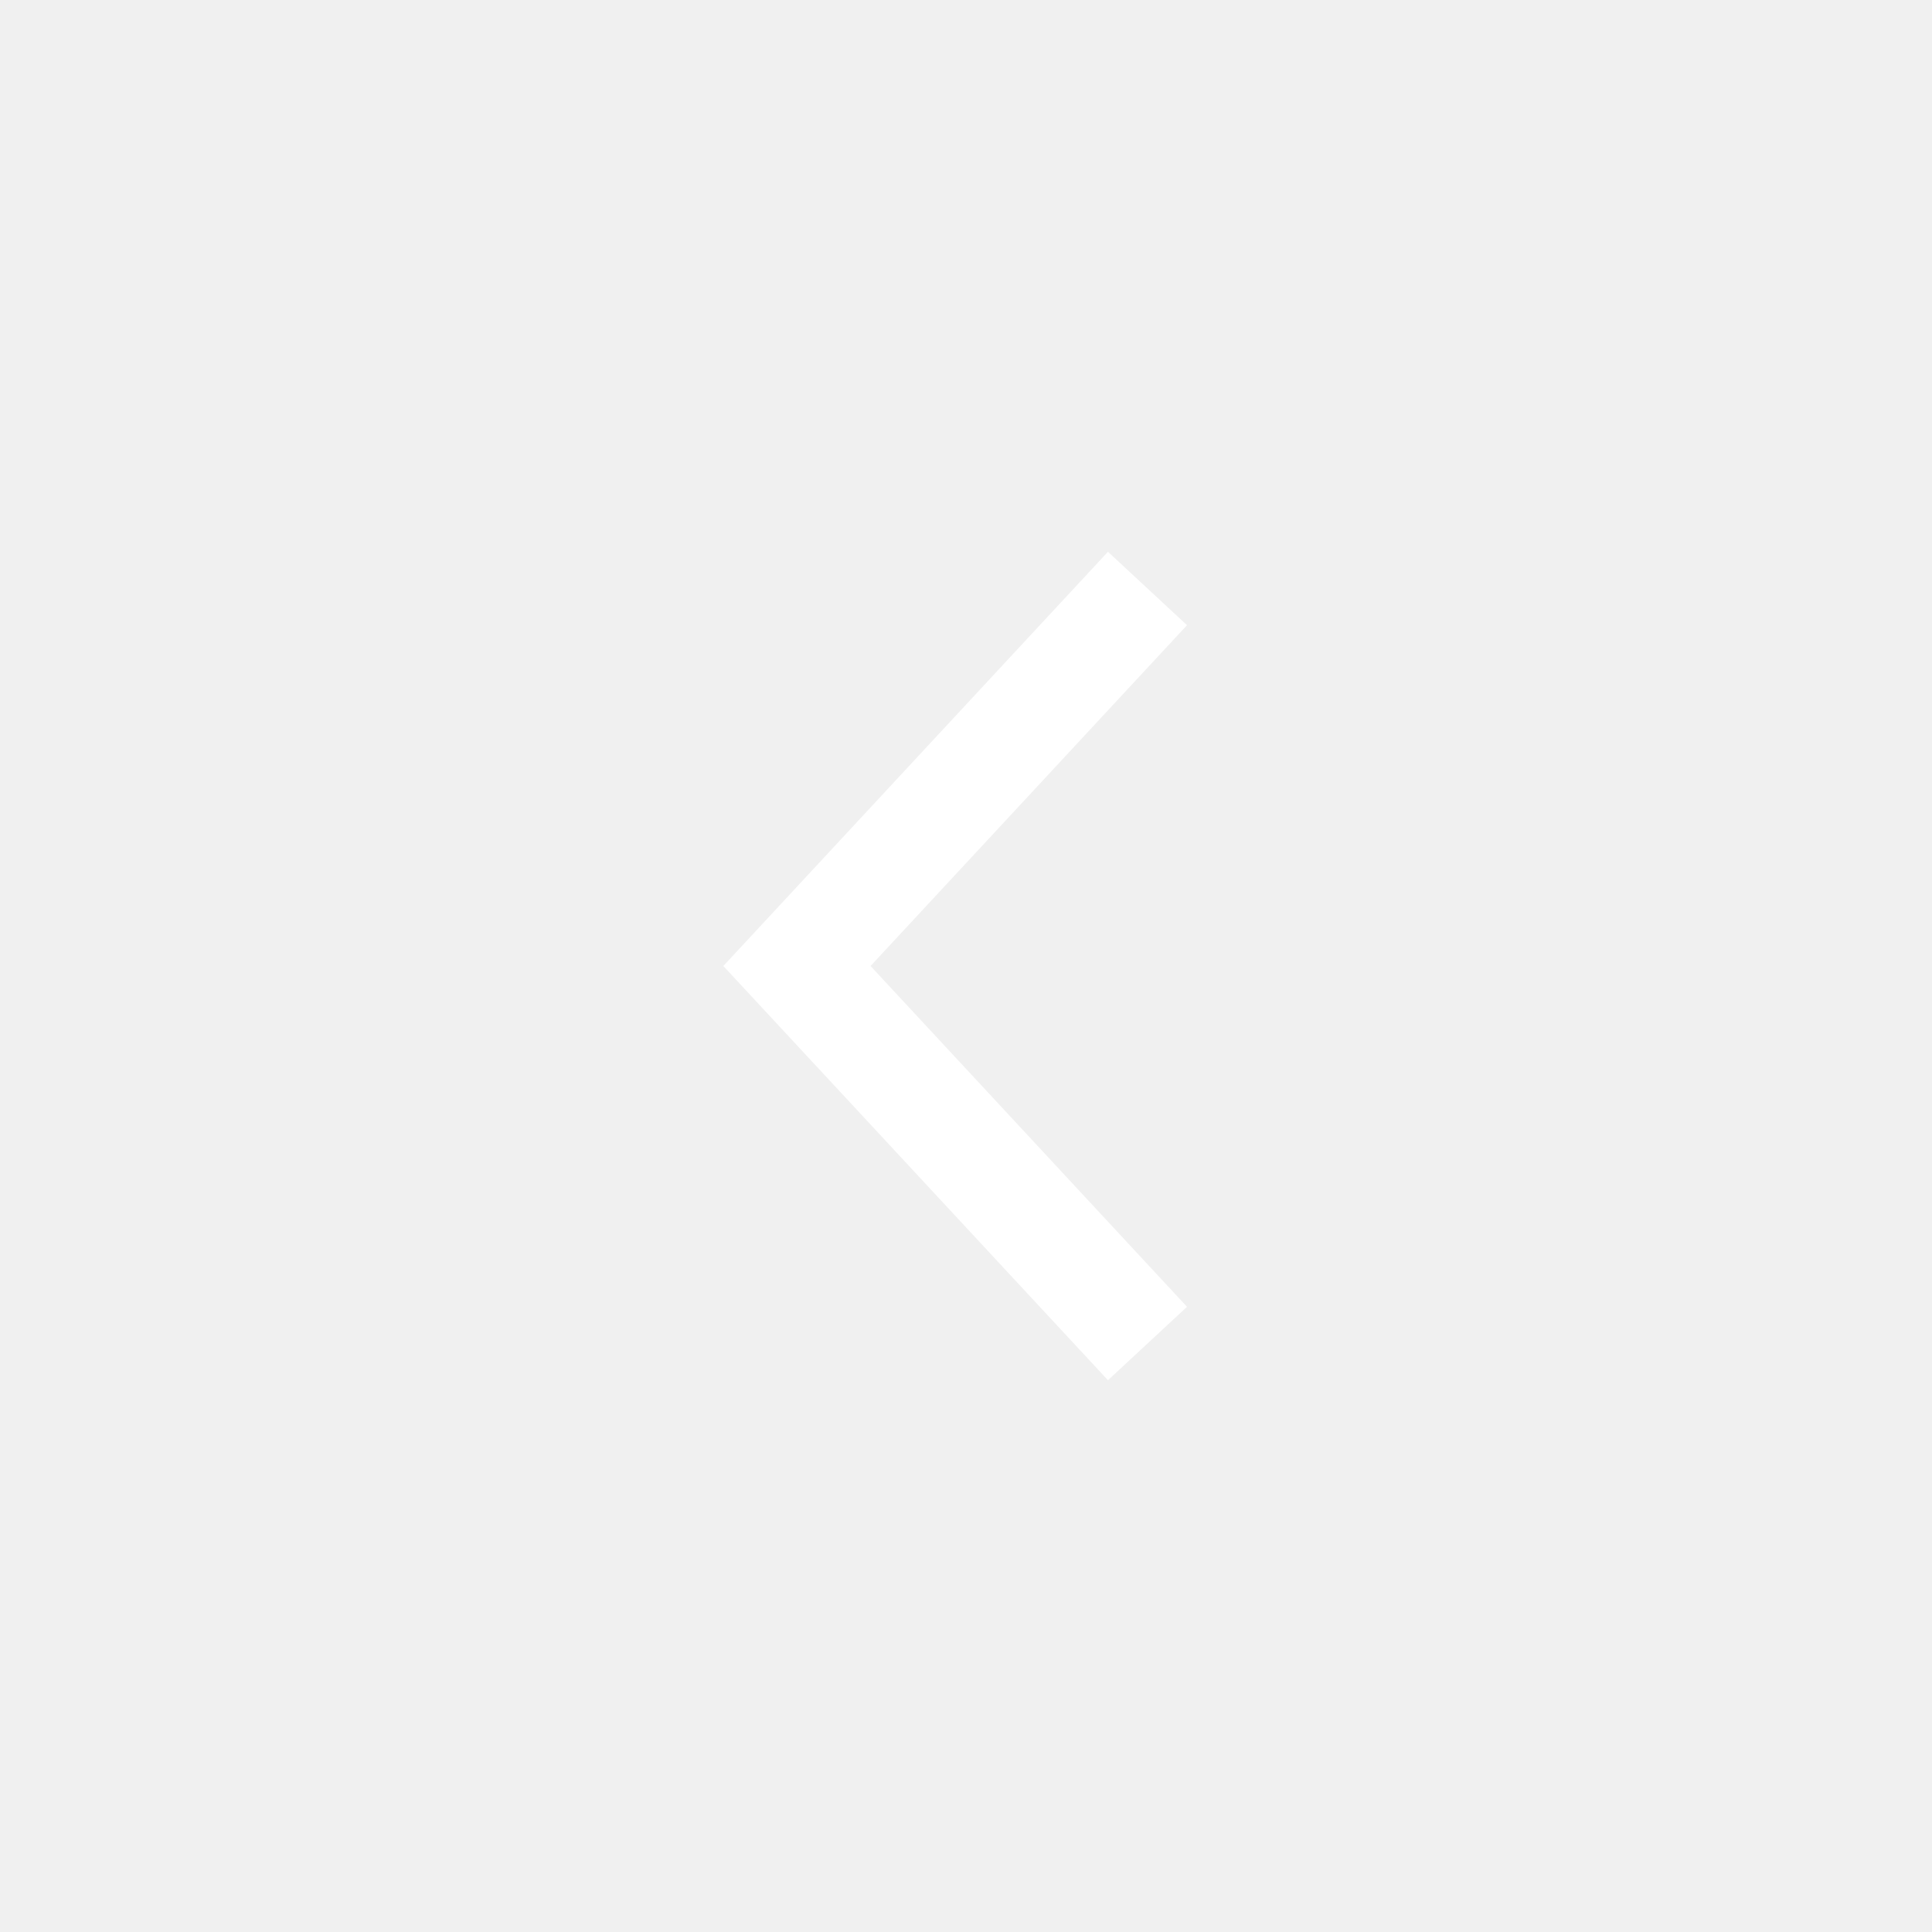
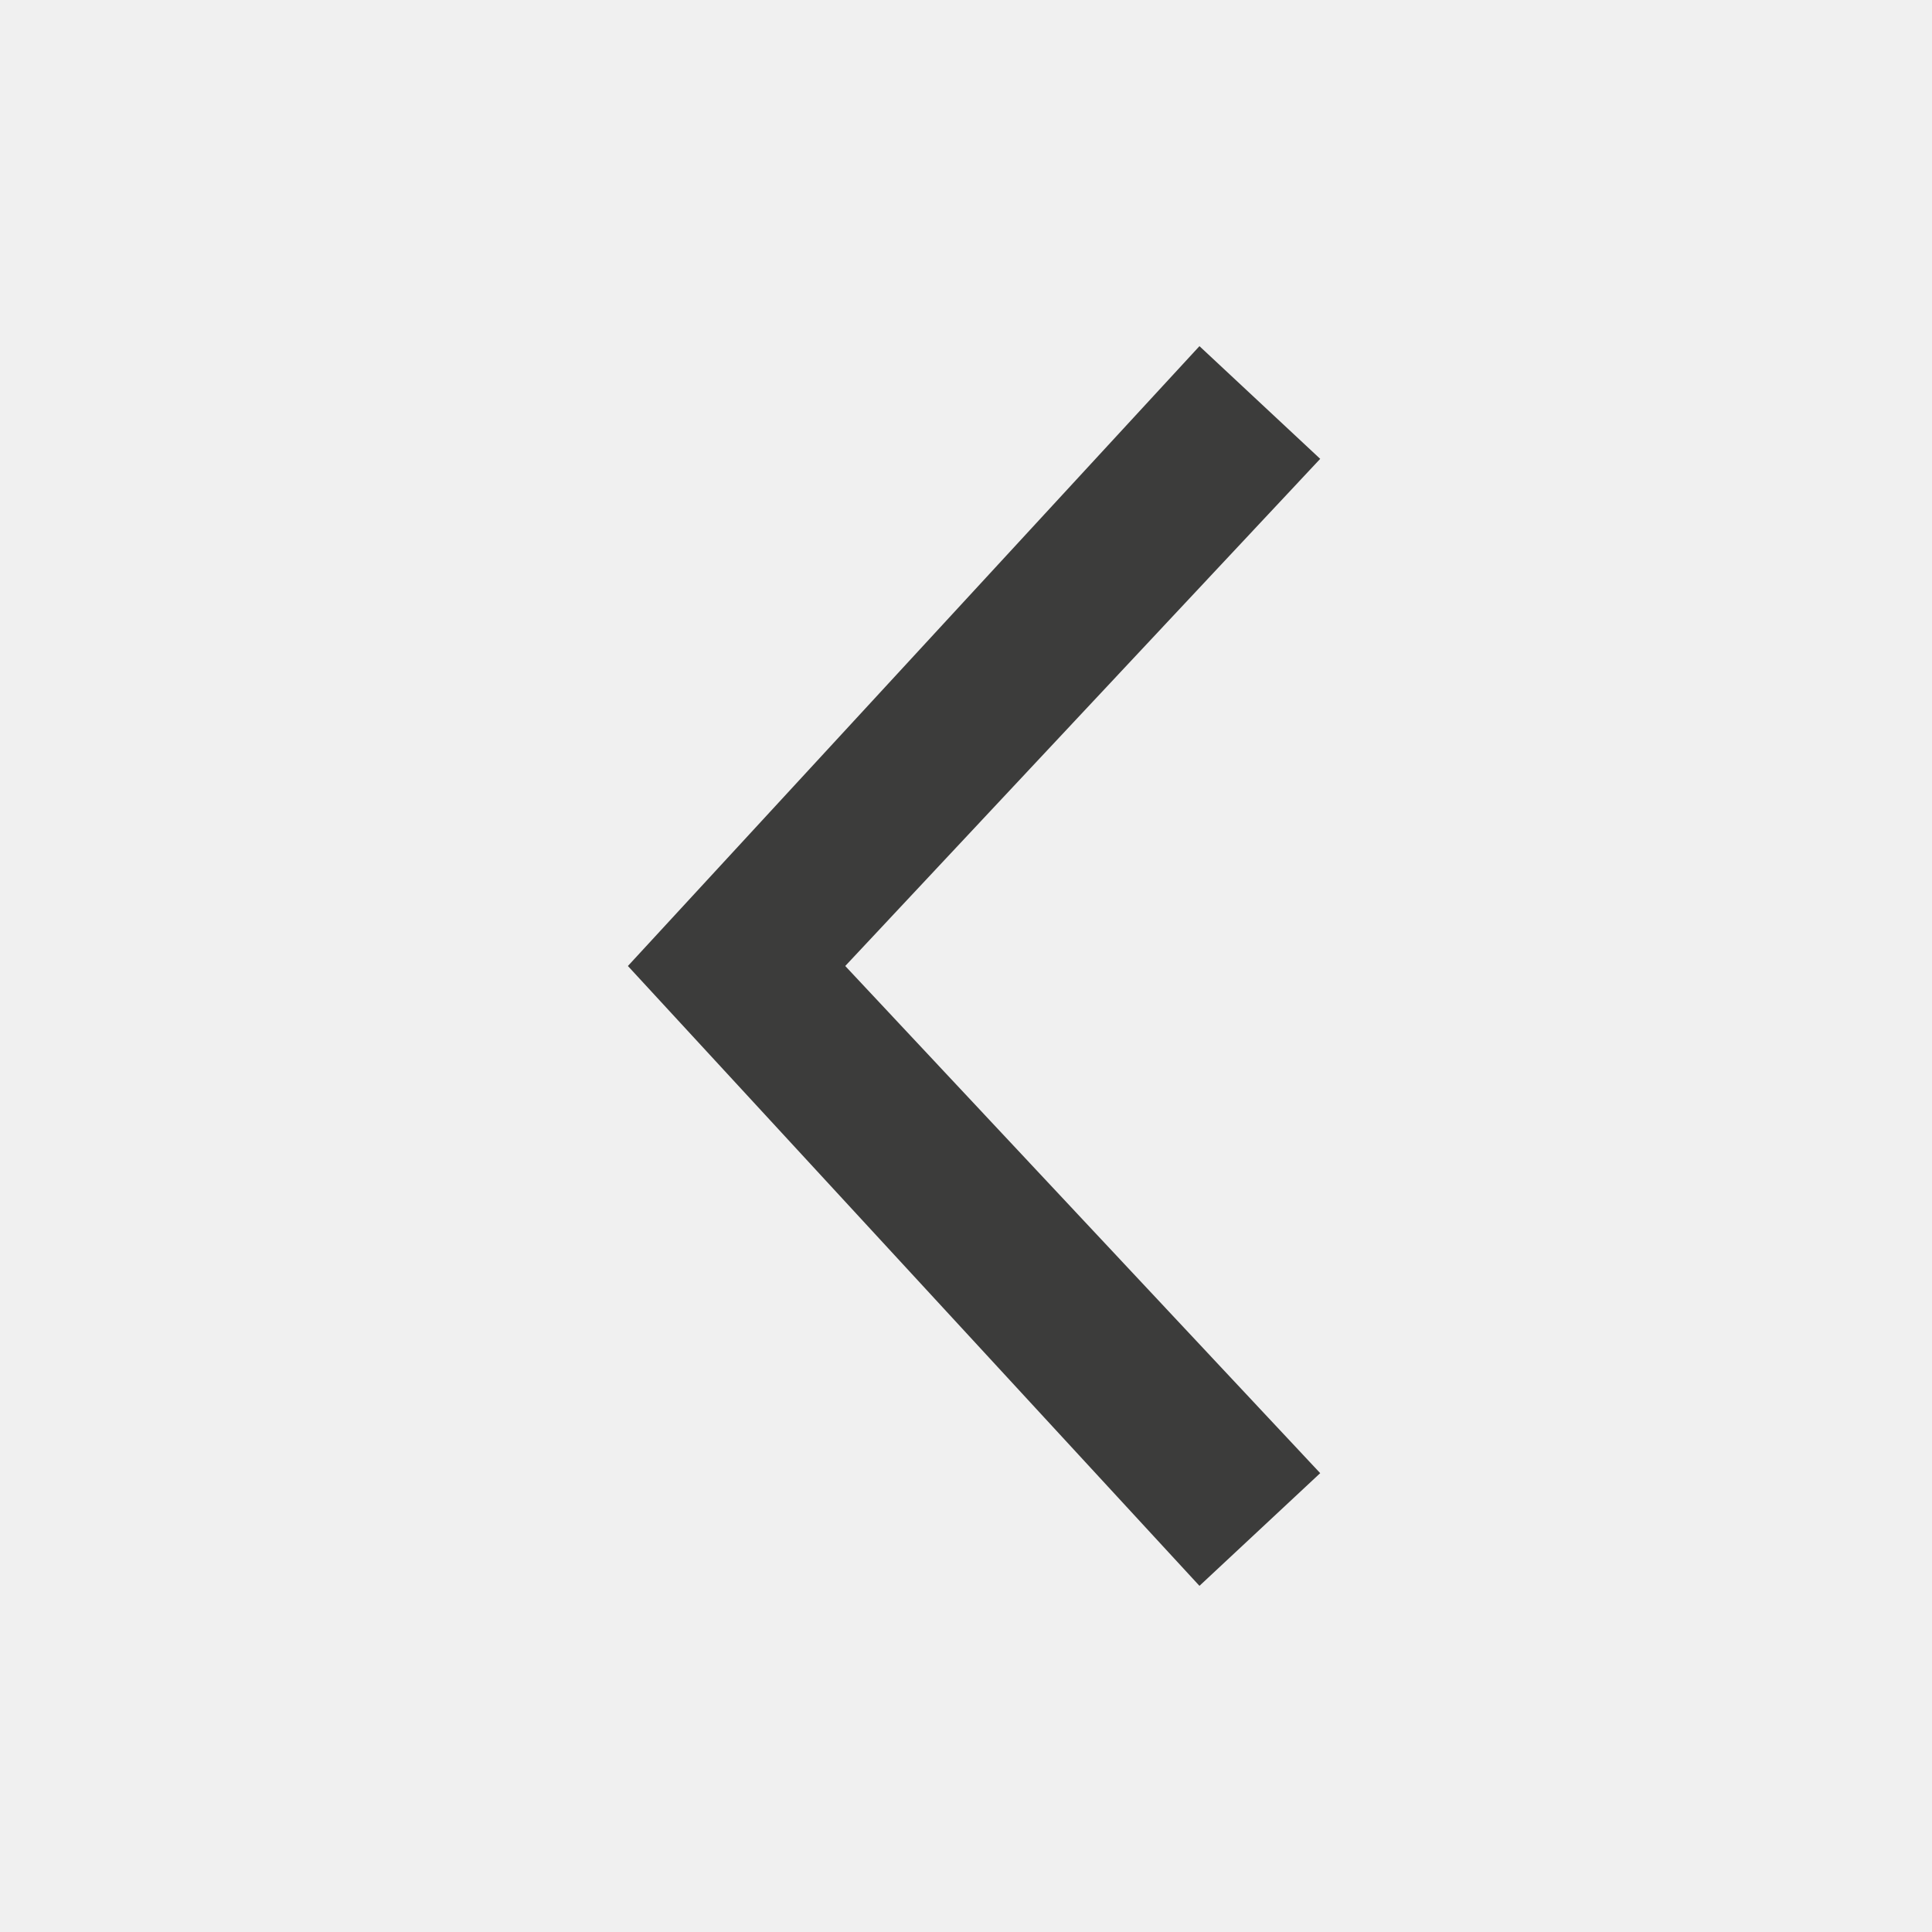
- <svg xmlns="http://www.w3.org/2000/svg" width="50px" height="50px" viewBox="0 0 50 50" version="1.1">
-   <g id="Arrow-left" stroke="none" stroke-width="1" fill="none" fill-rule="evenodd">
-     <polygon id="Path_18879" fill="#FFFFFF" transform="translate(24.72, 25) rotate(90) translate(-24.72, -25) " points="24.72 31 14 21.046 15.9 19 24.72 27.19 33.54 19 35.44 21.046" />
+ <svg xmlns="http://www.w3.org/2000/svg" version="1.1" id="Layer_1" x="0px" y="0px" viewBox="0 0 24 24" style="enable-background:new 0 0 24 24;" xml:space="preserve">
+   <style type="text/css">
+ 	.st0{fill:none;}
+ 	.st1{fill:#3C3C3B;}
+ </style>
+   <g id="Artboard">
+     <g id="ic-arrow-right">
+       <g id="ic_chevron_right">
+         <polygon id="Rectangle_4407" class="st0" points="0,24 0,0 24,0 24,24    " />
+         <polygon id="Path_18879" class="st1" points="7.8,12 14.9,19.7 16.4,18.3 10.5,12 16.4,5.7 14.9,4.3    " />
+       </g>
+     </g>
  </g>
</svg>
